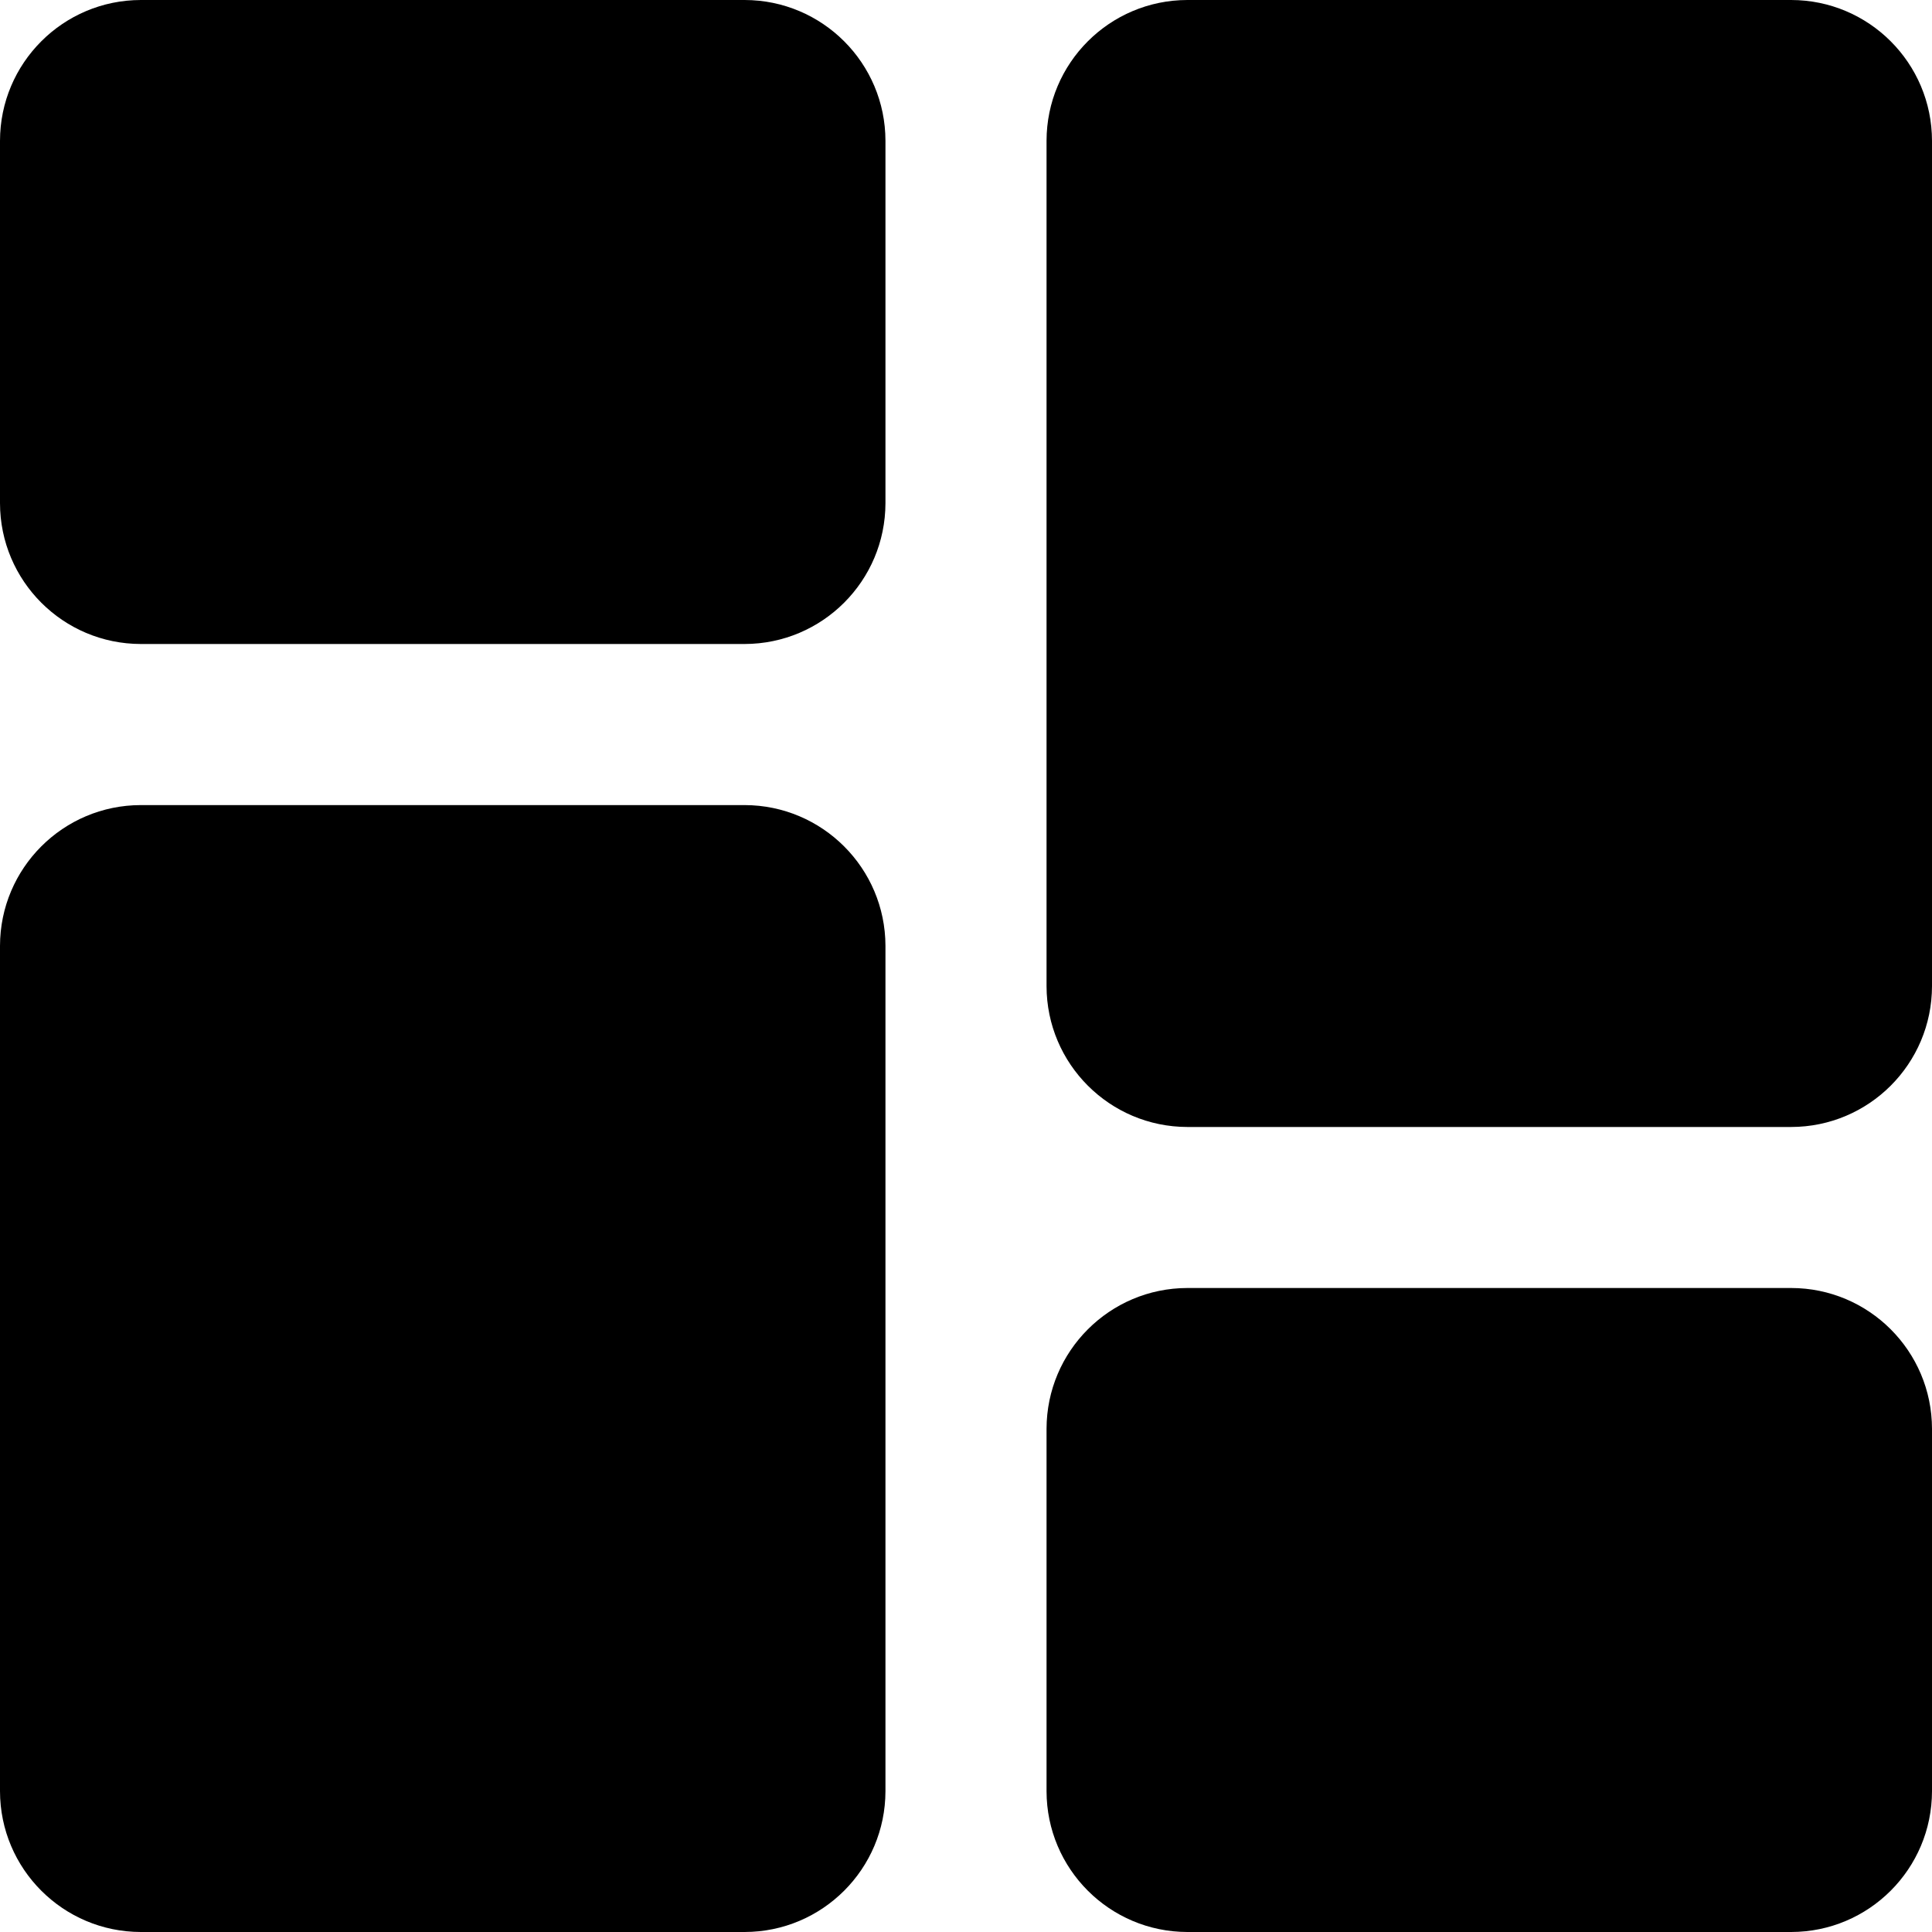
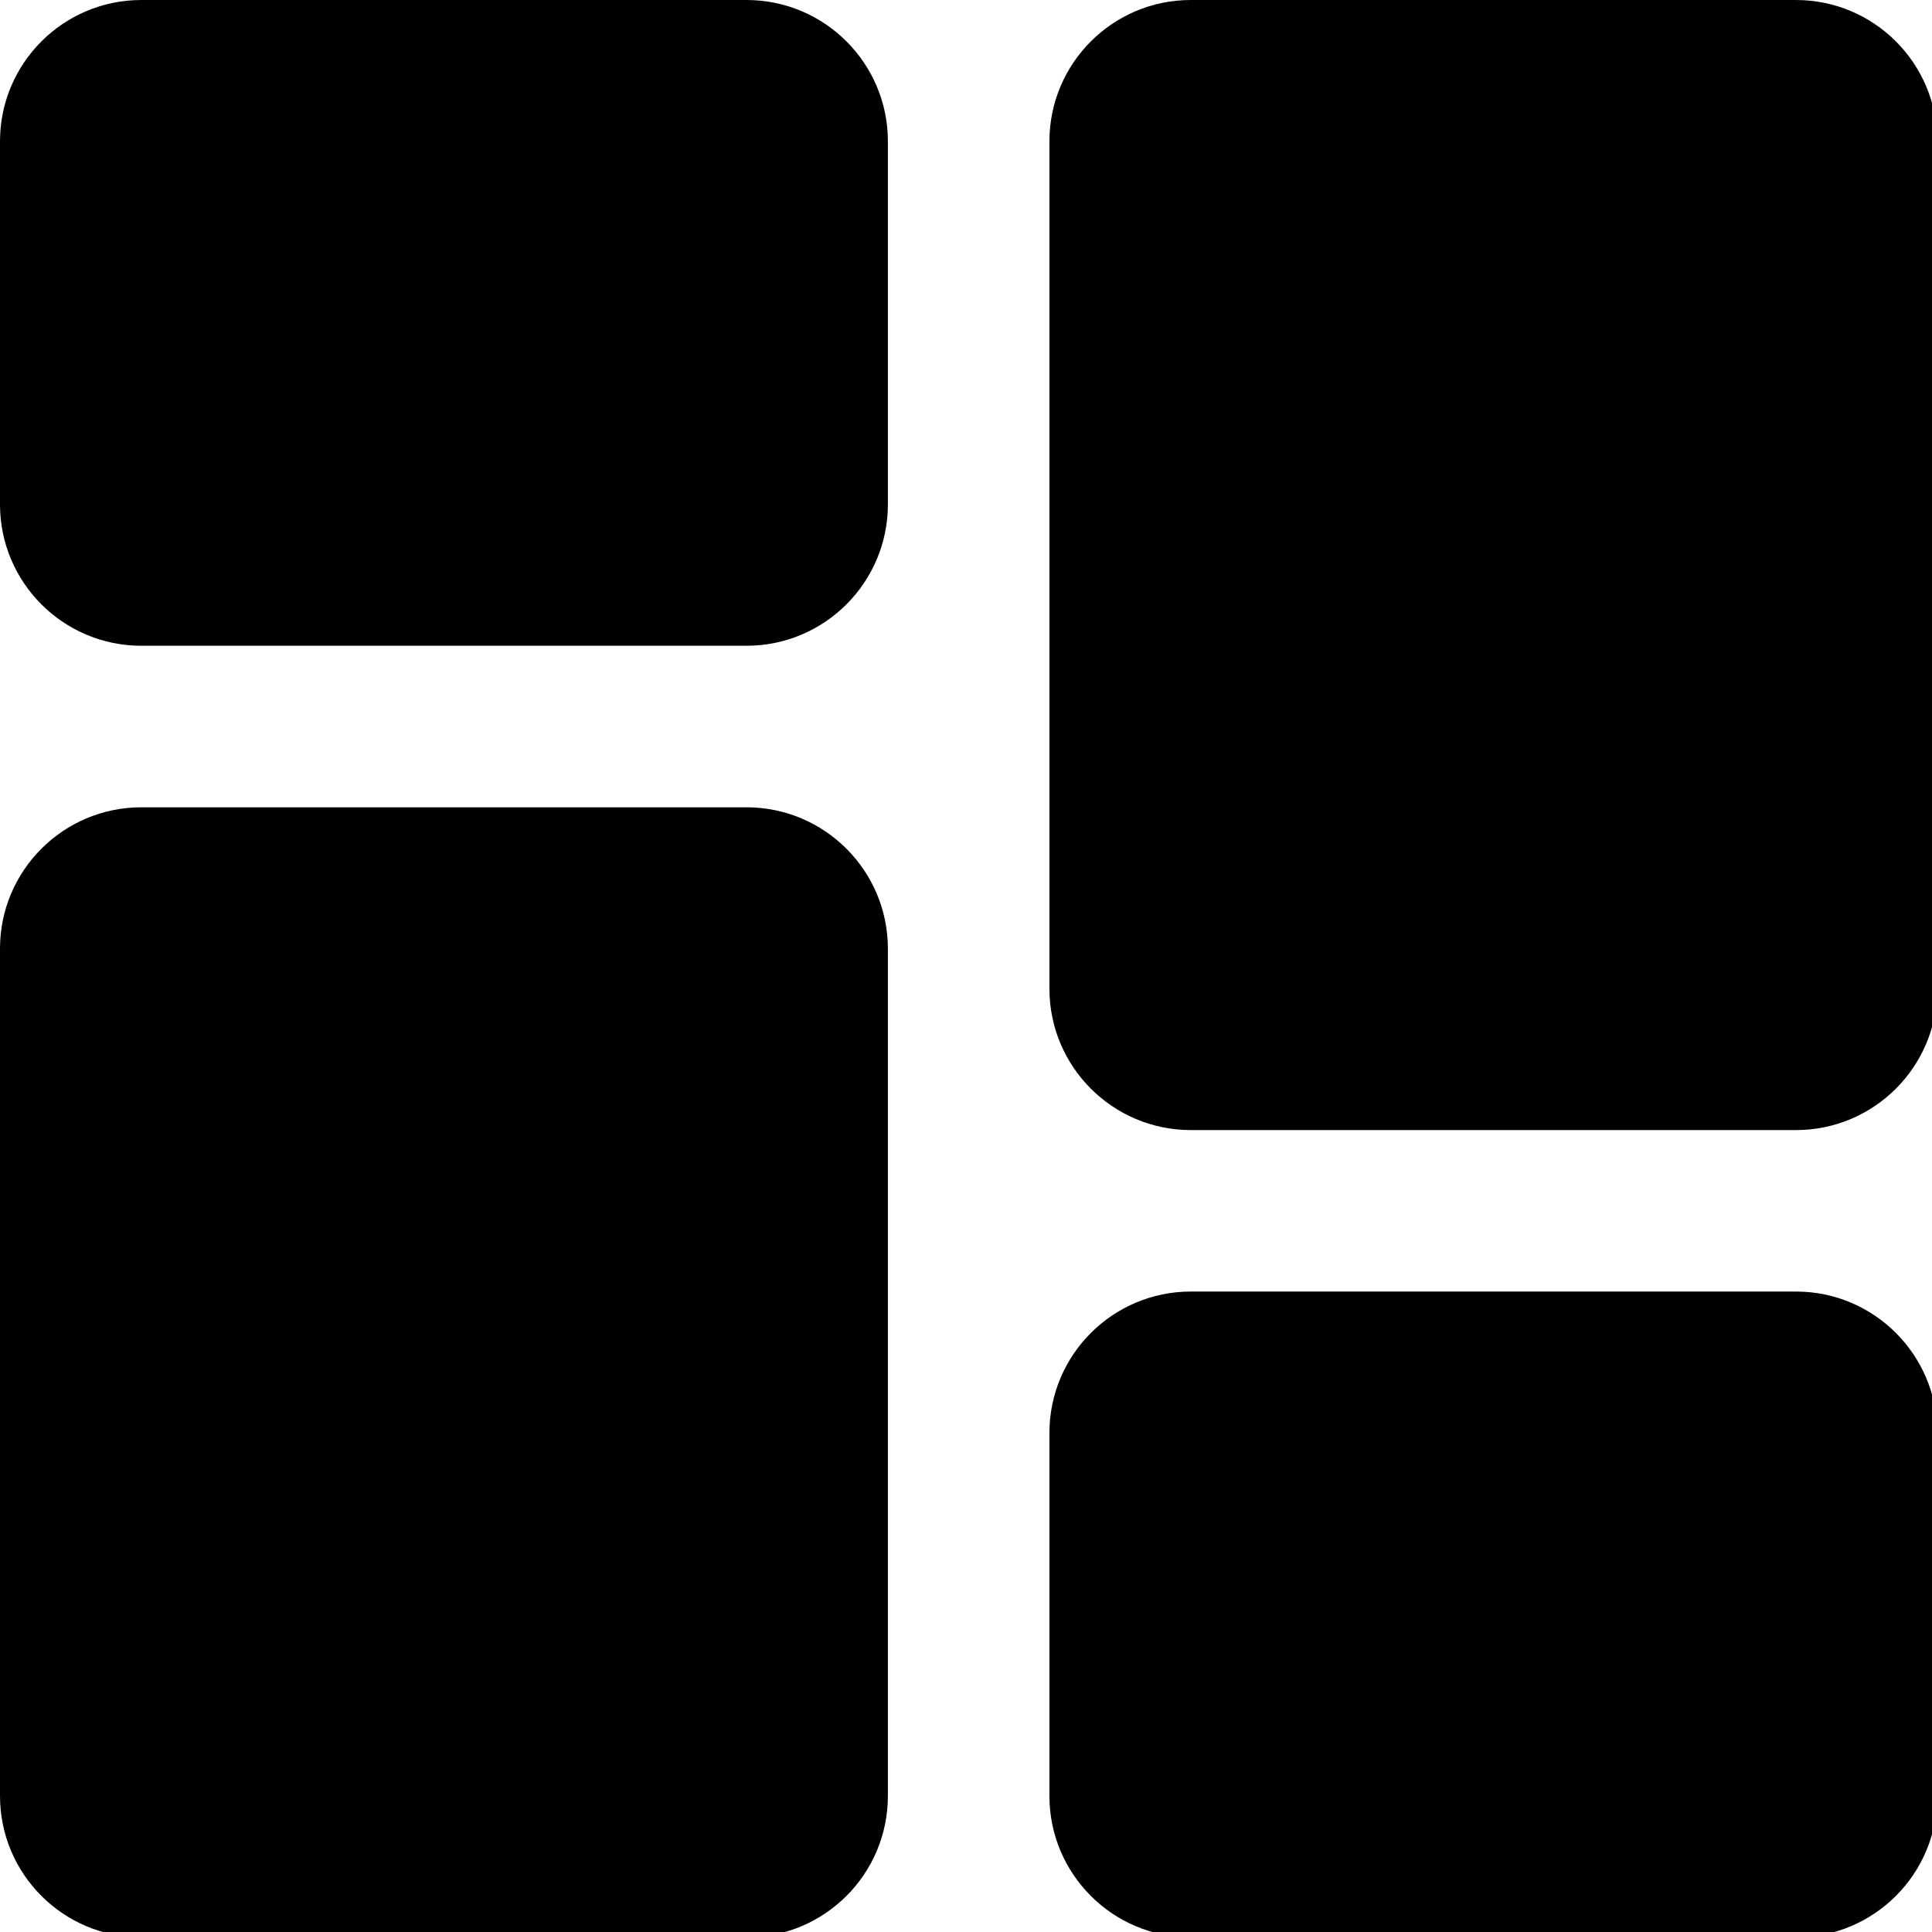
- <svg xmlns="http://www.w3.org/2000/svg" id="dash-icon" width="28.077" height="28.077" viewBox="0 0 28.077 28.077">
+ <svg xmlns="http://www.w3.org/2000/svg" id="dash-icon" viewBox="0 0 28 28">
  <path id="Path_755" data-name="Path 755" d="M10.821,0H2.047A2.049,2.049,0,0,0,0,2.047V7.312A2.049,2.049,0,0,0,2.047,9.359h8.774a2.05,2.05,0,0,0,2.047-2.047V2.047A2.049,2.049,0,0,0,10.821,0Zm0,11.7H2.047A2.049,2.049,0,0,0,0,13.746V26.03a2.049,2.049,0,0,0,2.047,2.047h8.774a2.049,2.049,0,0,0,2.047-2.047V13.746A2.05,2.05,0,0,0,10.821,11.7ZM26.03,18.718H17.256a2.05,2.05,0,0,0-2.047,2.047V26.03a2.049,2.049,0,0,0,2.047,2.047H26.03a2.049,2.049,0,0,0,2.047-2.047V20.765A2.049,2.049,0,0,0,26.03,18.718ZM26.03,0H17.256a2.049,2.049,0,0,0-2.047,2.047V14.331a2.05,2.05,0,0,0,2.047,2.047H26.03a2.049,2.049,0,0,0,2.047-2.047V2.047A2.049,2.049,0,0,0,26.03,0Zm0,0" fill="current" />
</svg>
